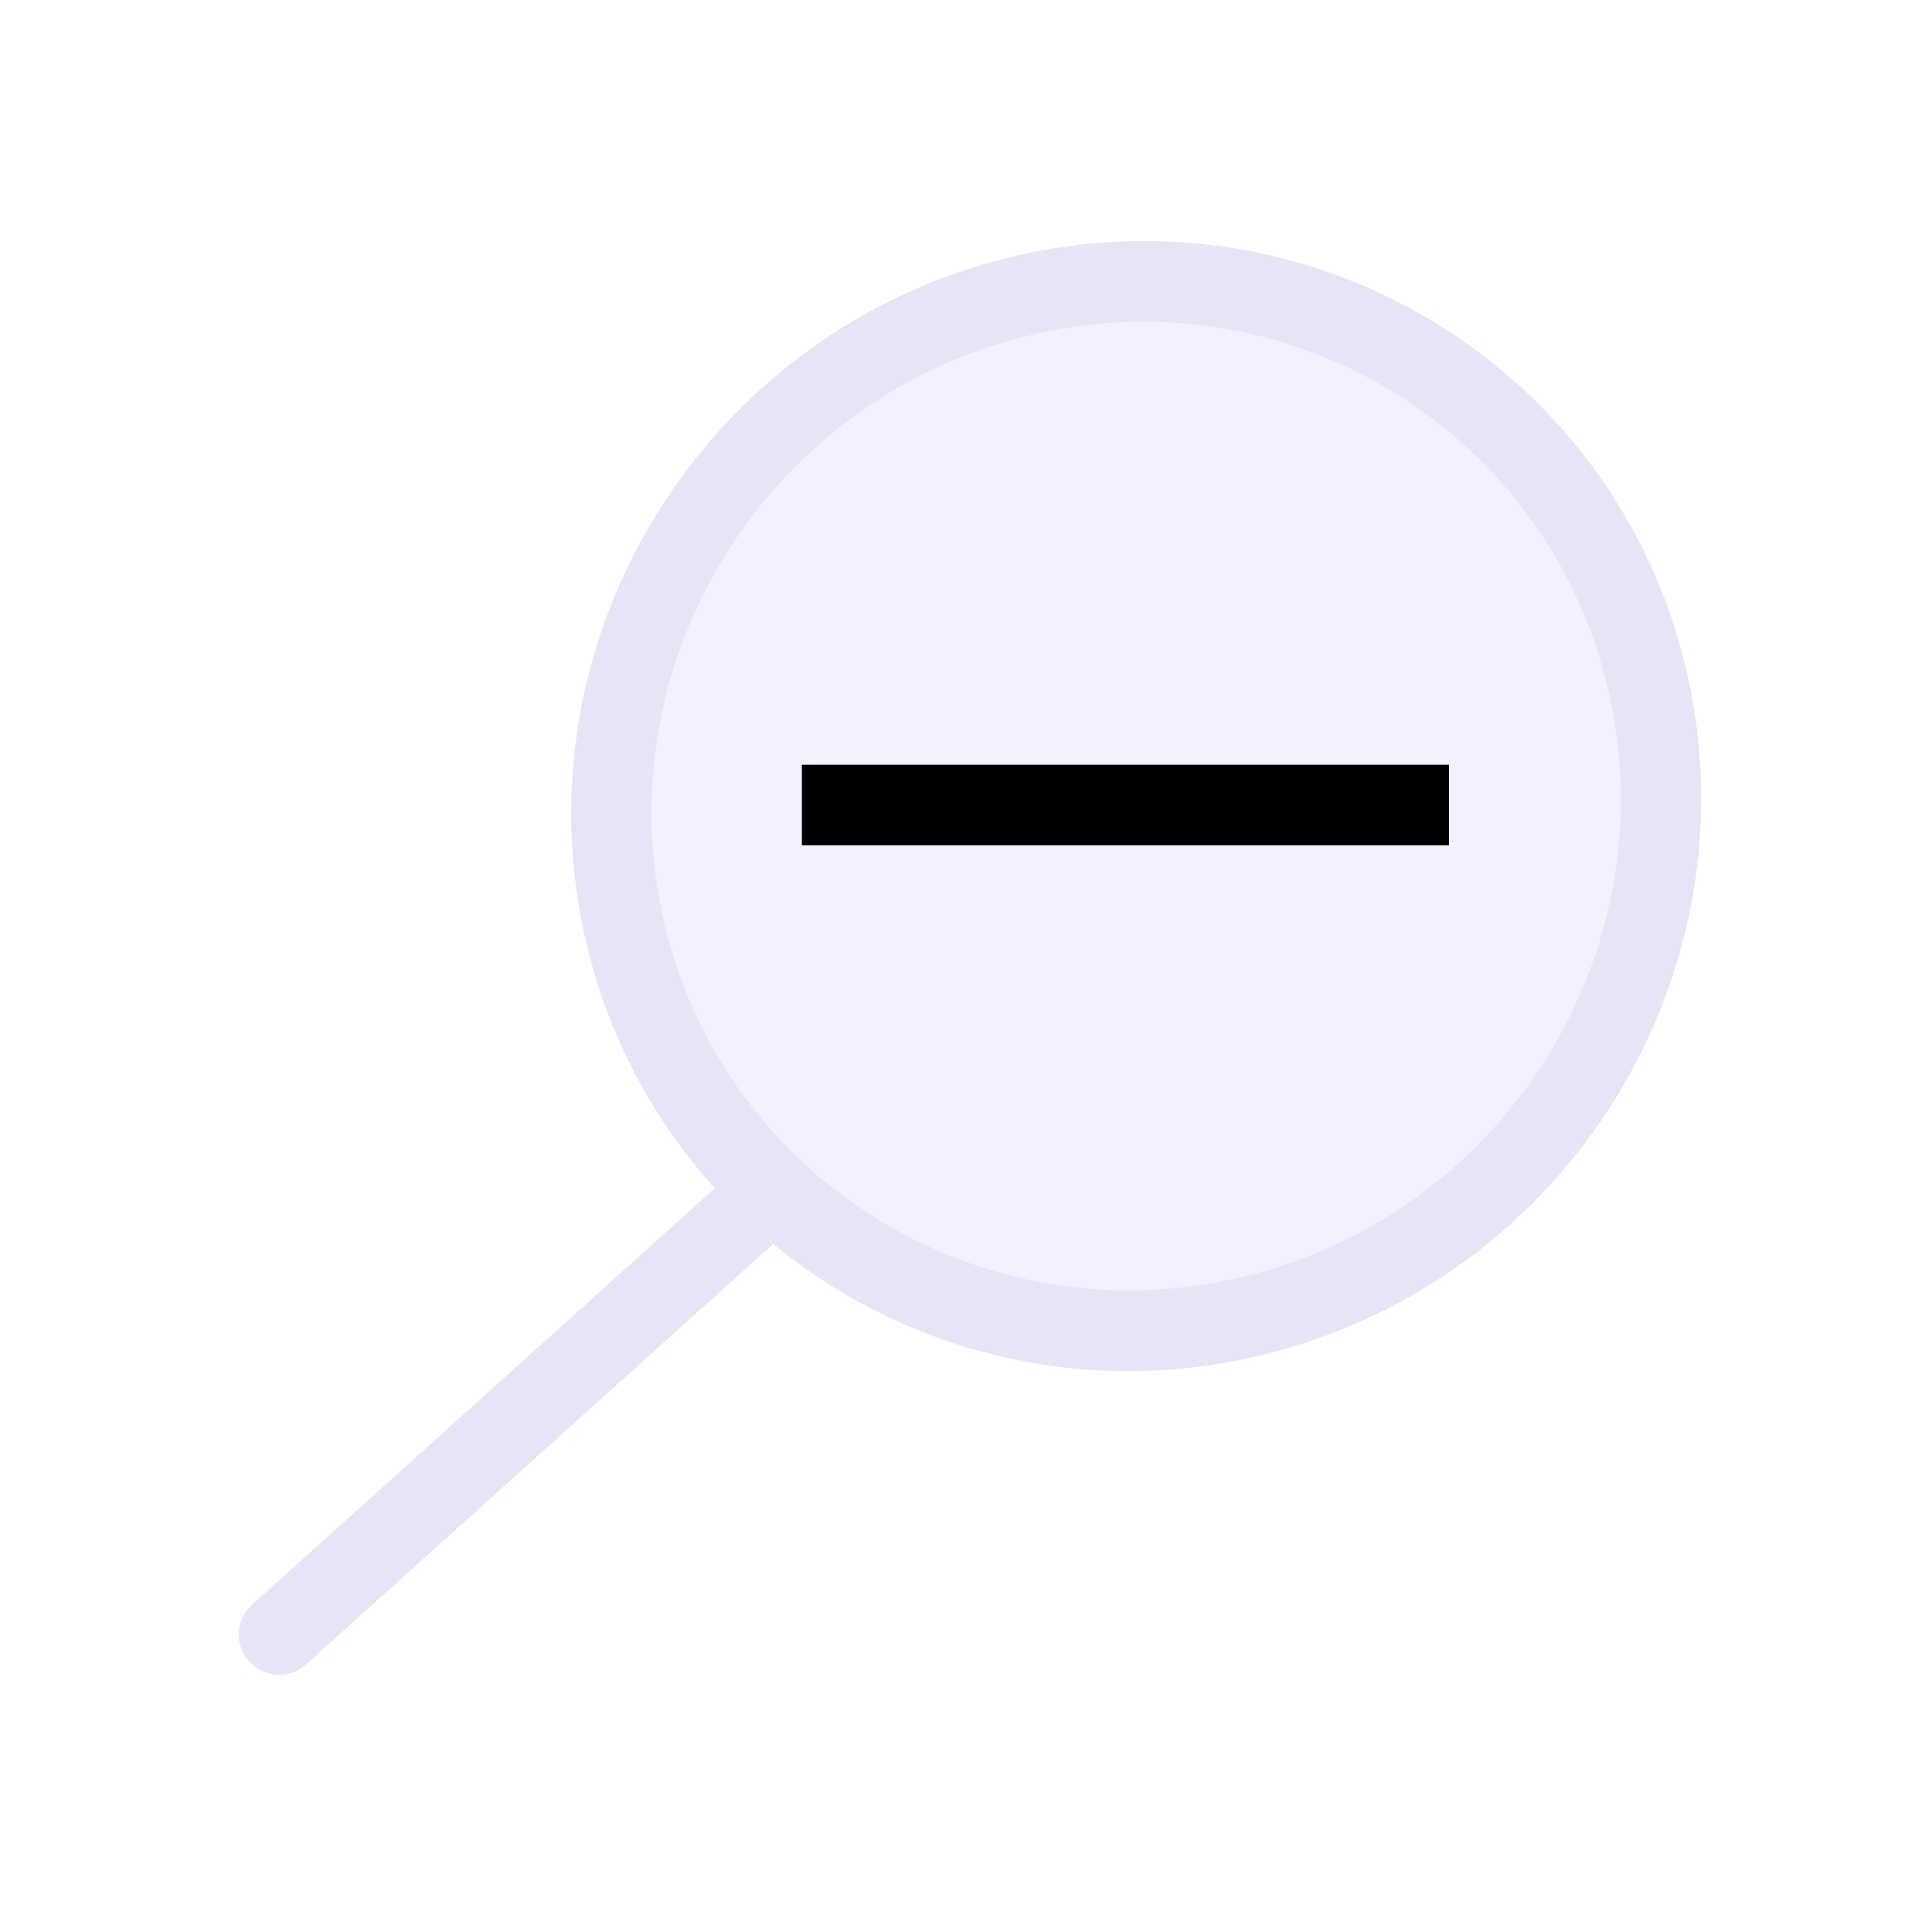
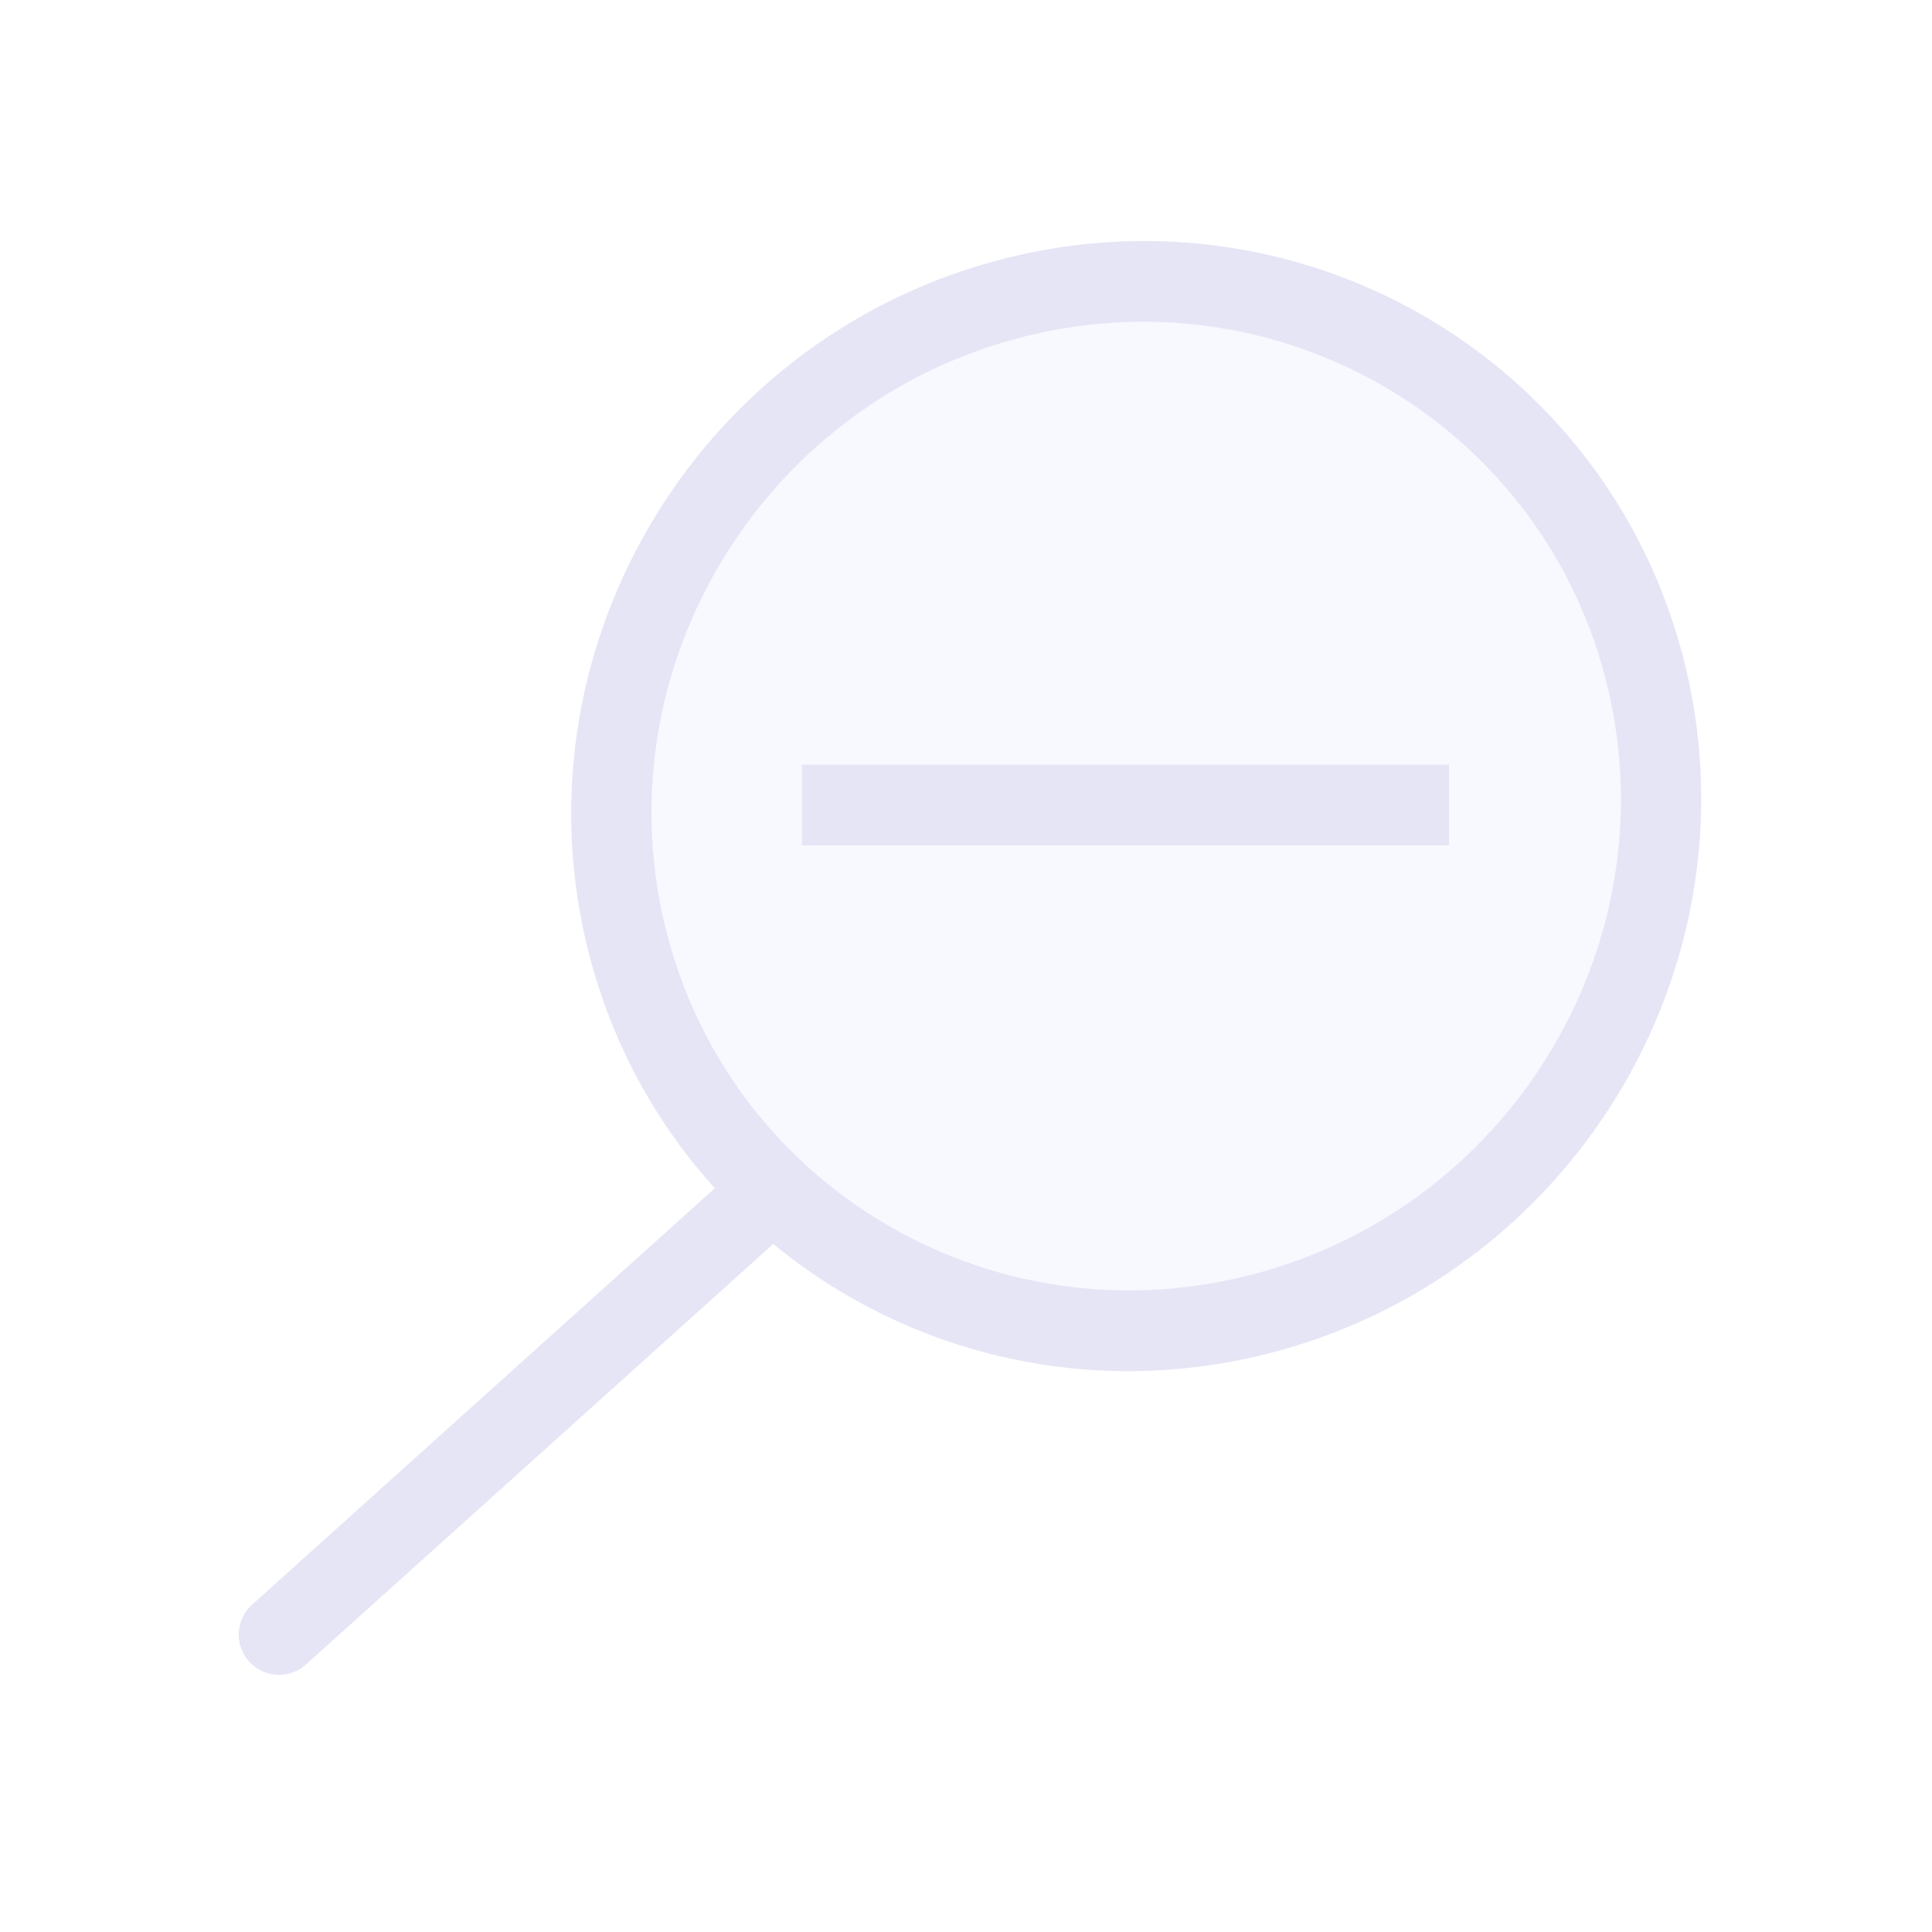
<svg xmlns="http://www.w3.org/2000/svg" width="48" height="48" viewBox="0 0 48 48" version="1.1" id="svg1" xml:space="preserve">
  <defs id="defs1" />
  <g id="LightThemeEnabledLayer" style="display:inline">
-     <ellipse style="fill:#e5e5ff;fill-opacity:0.5;stroke:#e5e5f6;stroke-width:2;stroke-linecap:round;stroke-linejoin:round;stroke-dasharray:none;stroke-opacity:1;paint-order:fill markers stroke" id="path1-3" cx="-22.903" cy="26.232" rx="13.079" ry="12.992" transform="matrix(-0.9706282,0.2405846,0.2286656,0.973505,0,0)" />
+     <ellipse style="fill:#e5e5ff;fill-opacity:0.25;stroke:#e5e5f6;stroke-width:2;stroke-linecap:round;stroke-linejoin:round;stroke-dasharray:none;stroke-opacity:1;paint-order:fill markers stroke" id="path1-3" cx="-22.903" cy="26.232" rx="13.079" ry="12.992" transform="matrix(-0.9706282,0.2405846,0.2286656,0.973505,0,0)" />
    <path style="fill:none;stroke:#e5e5f6;stroke-width:2;stroke-linecap:round;stroke-linejoin:miter;stroke-dasharray:none;stroke-opacity:1" d="M 18.818,29.914 6.932,40.611" id="path2" />
-     <path style="fill:none;stroke:#000000;stroke-width:2;stroke-linecap:butt;stroke-linejoin:miter;stroke-dasharray:none;stroke-opacity:1" d="M 19.922,20 H 36" id="path3" />
+     <path style="fill:none;stroke:#e5e5f6;stroke-width:2;stroke-linecap:butt;stroke-linejoin:miter;stroke-dasharray:none;stroke-opacity:1" d="M 19.922,20 H 36" id="path3" />
  </g>
</svg>
